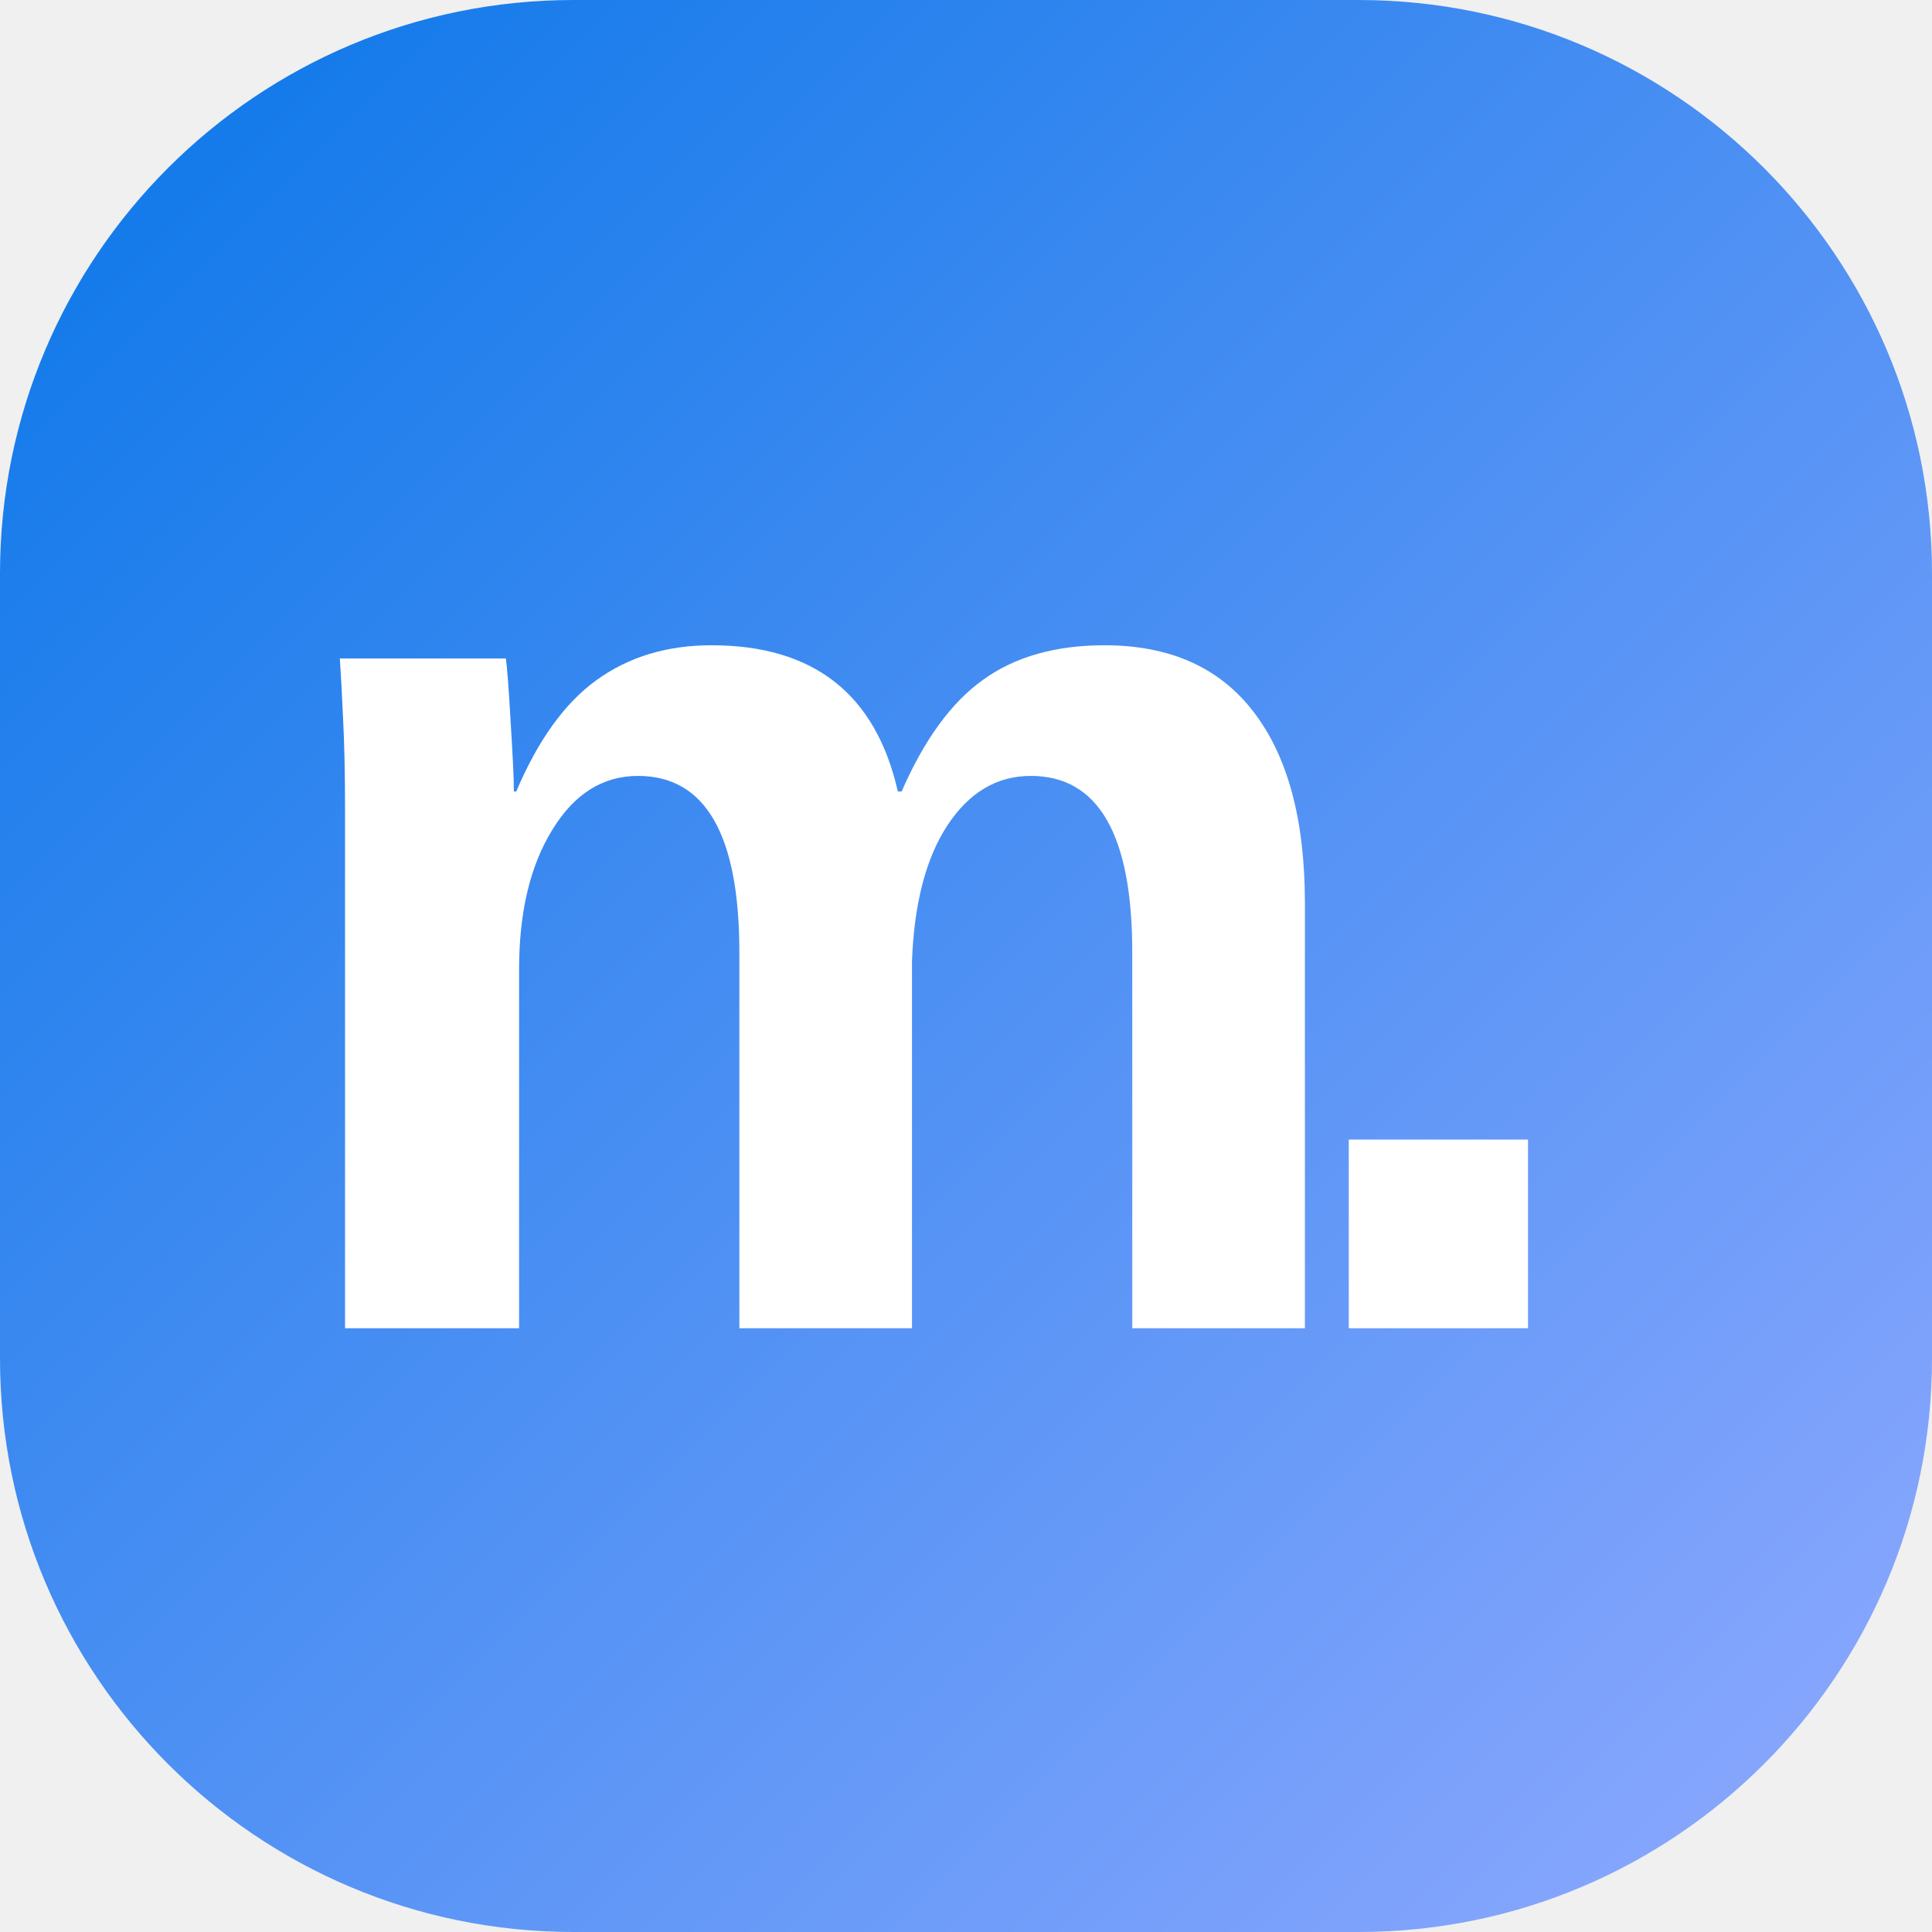
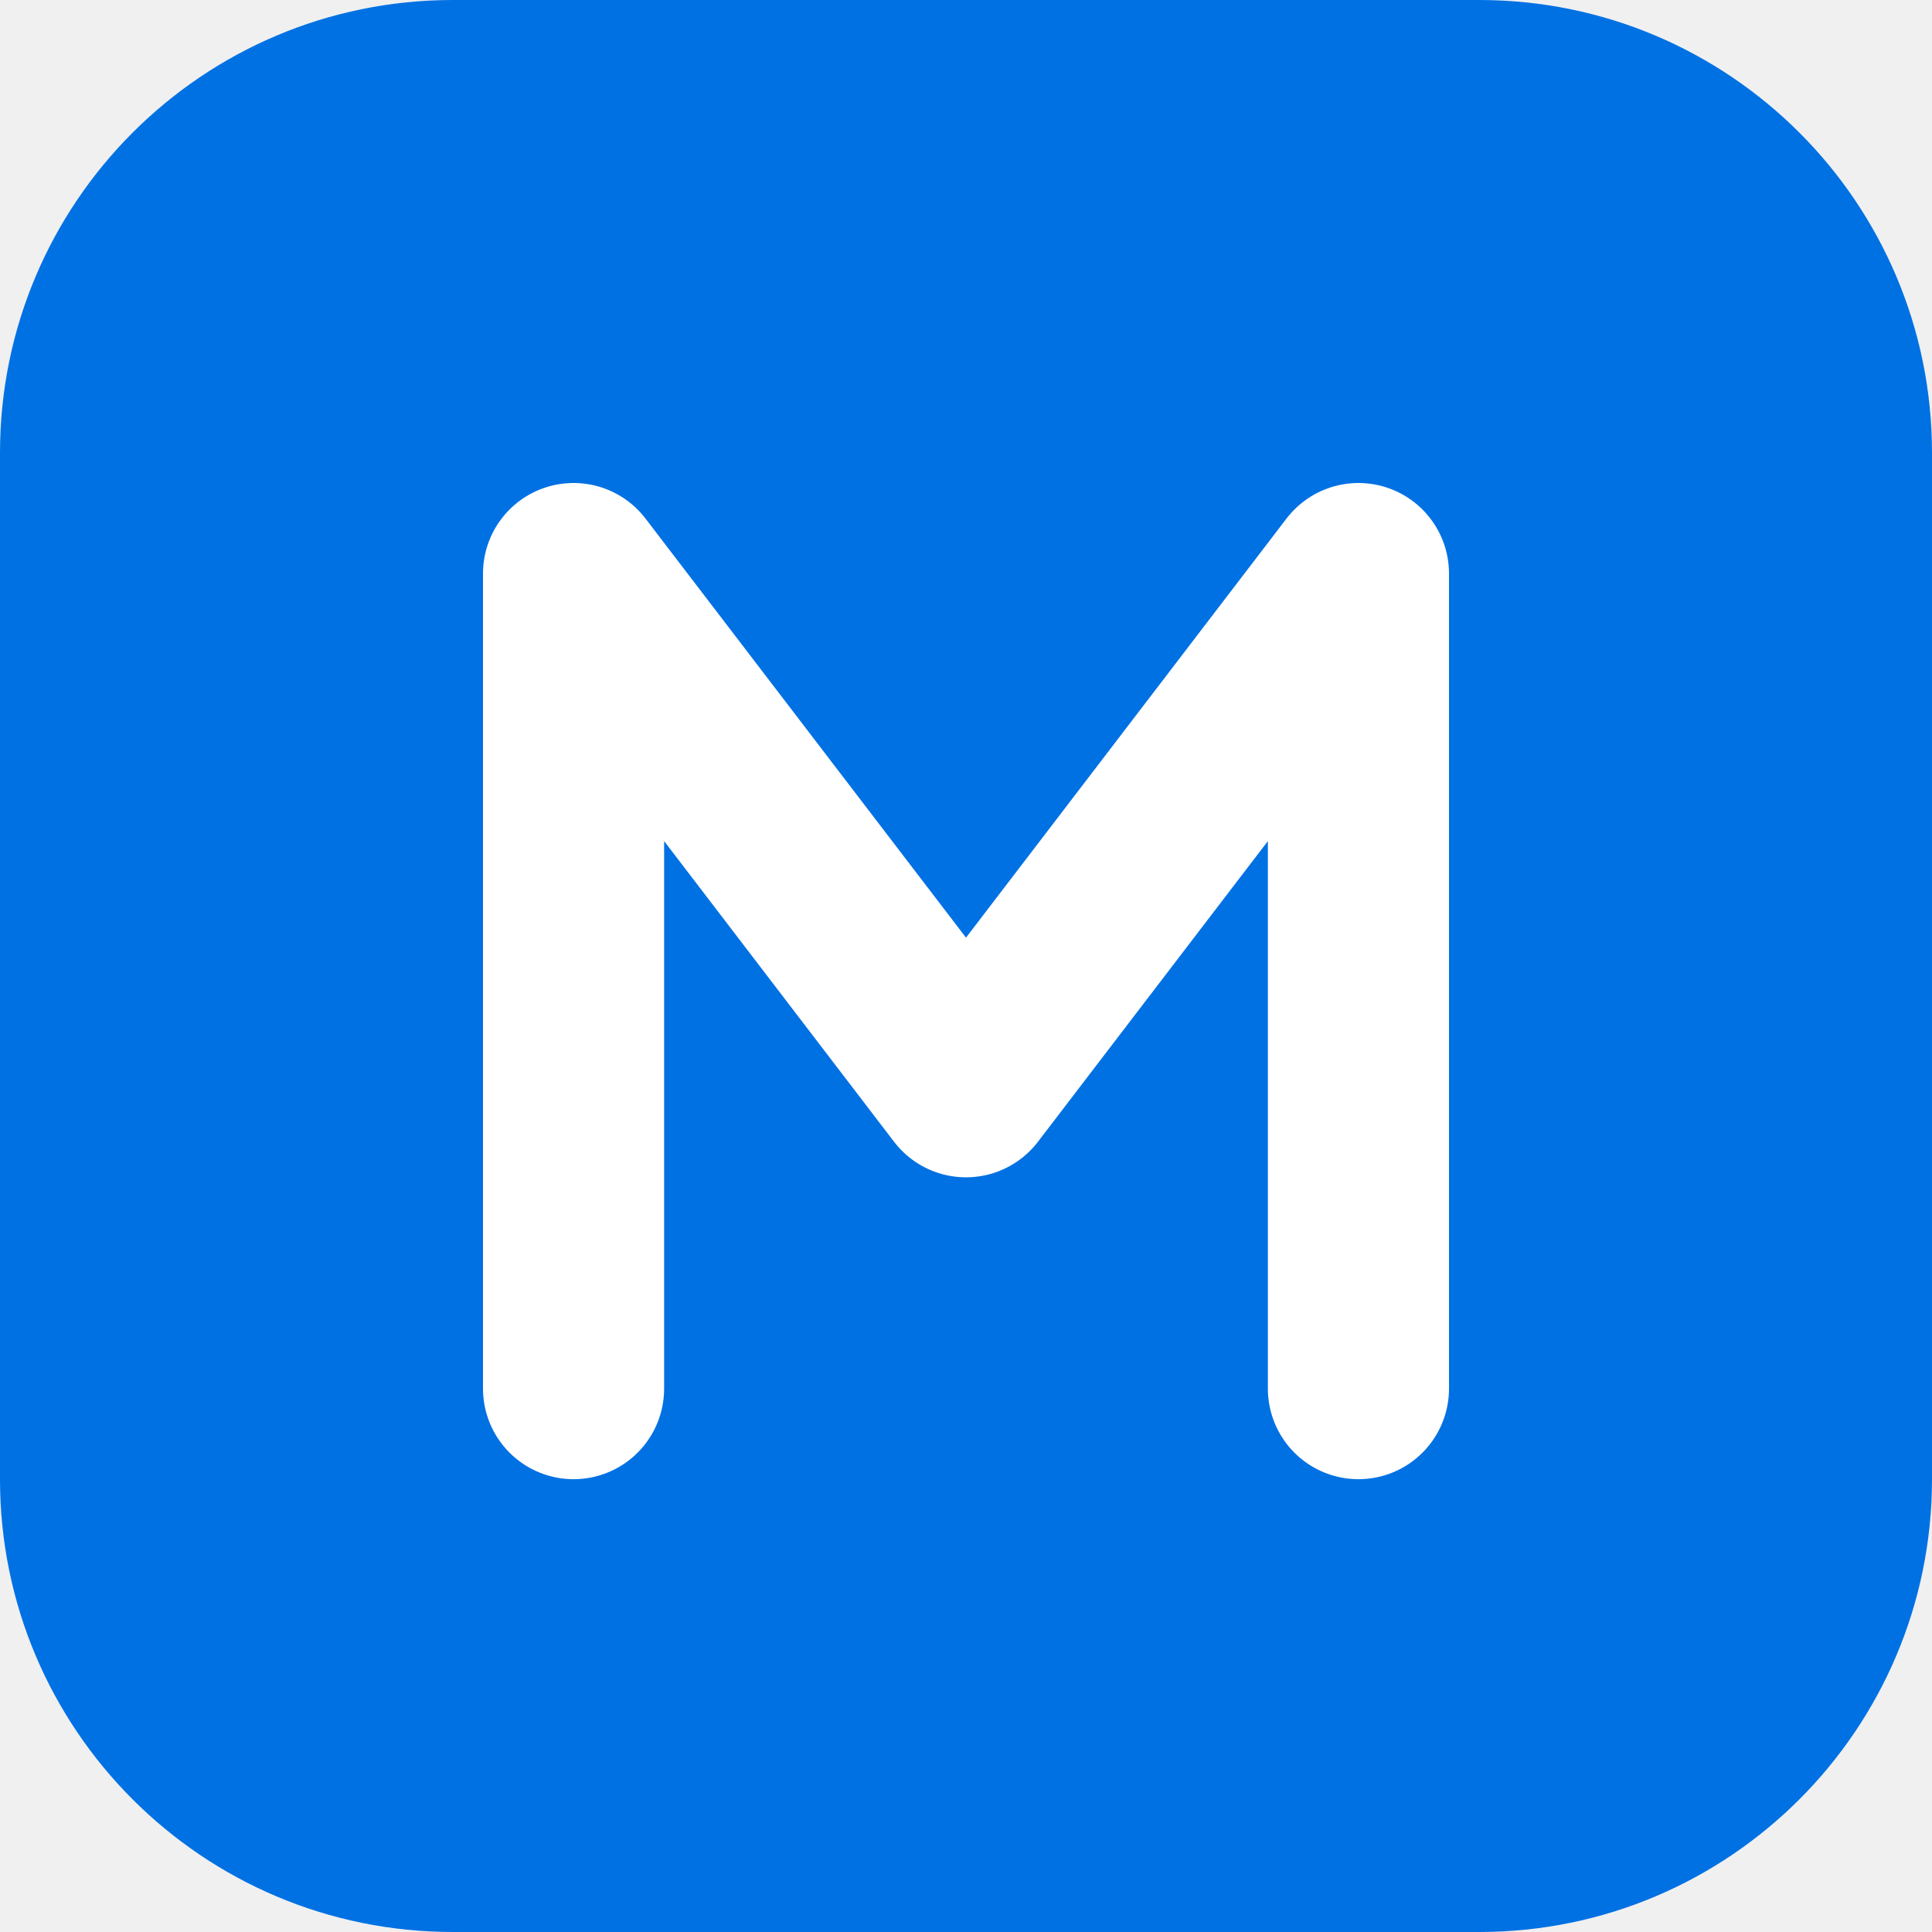
<svg xmlns="http://www.w3.org/2000/svg" viewBox="0 0 64 64">
-   <defs>
-     <linearGradient id="g" x1="0" y1="0" x2="1" y2="1">
-       <stop stop-color="#0876e8" />
-       <stop offset="1" stop-color="#92aaff" />
-     </linearGradient>
-   </defs>
-   <rect width="64" height="64" rx="19" fill="url(#g)" />
-   <text x="31" y="44" font-family="-apple-system,BlinkMacSystemFont,Arial,sans-serif" font-size="42" font-weight="800" letter-spacing="-4" text-anchor="middle" fill="white">m.</text>
+   <rect width="64" height="64" rx="15" fill="#0071e3" />
+   <path d="M19 46V19l13 17 13-17v27" fill="none" stroke="#fff" stroke-width="6" stroke-linecap="round" stroke-linejoin="round" />
</svg>
